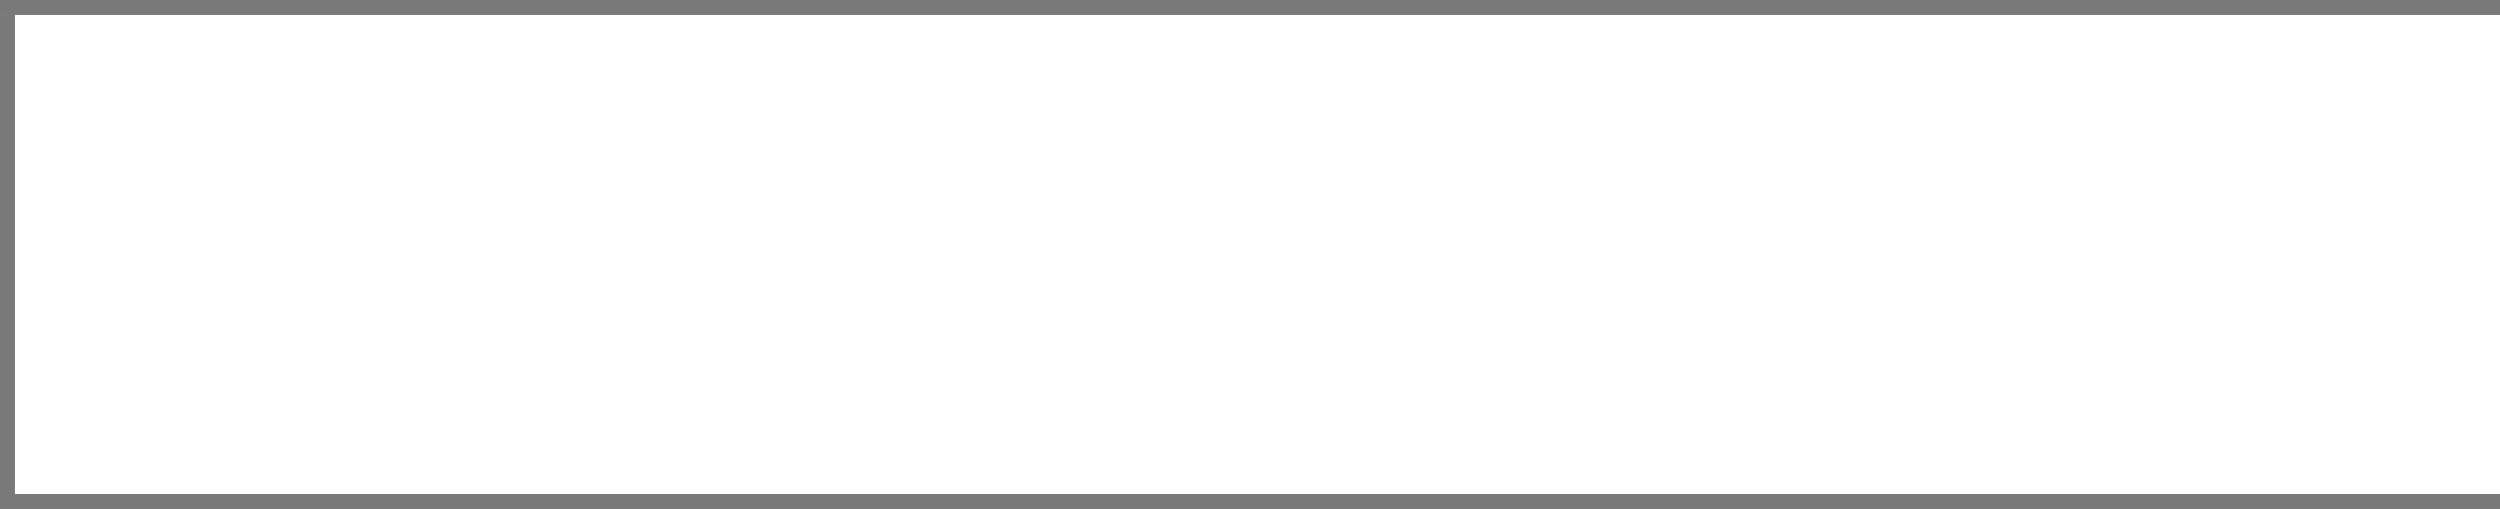
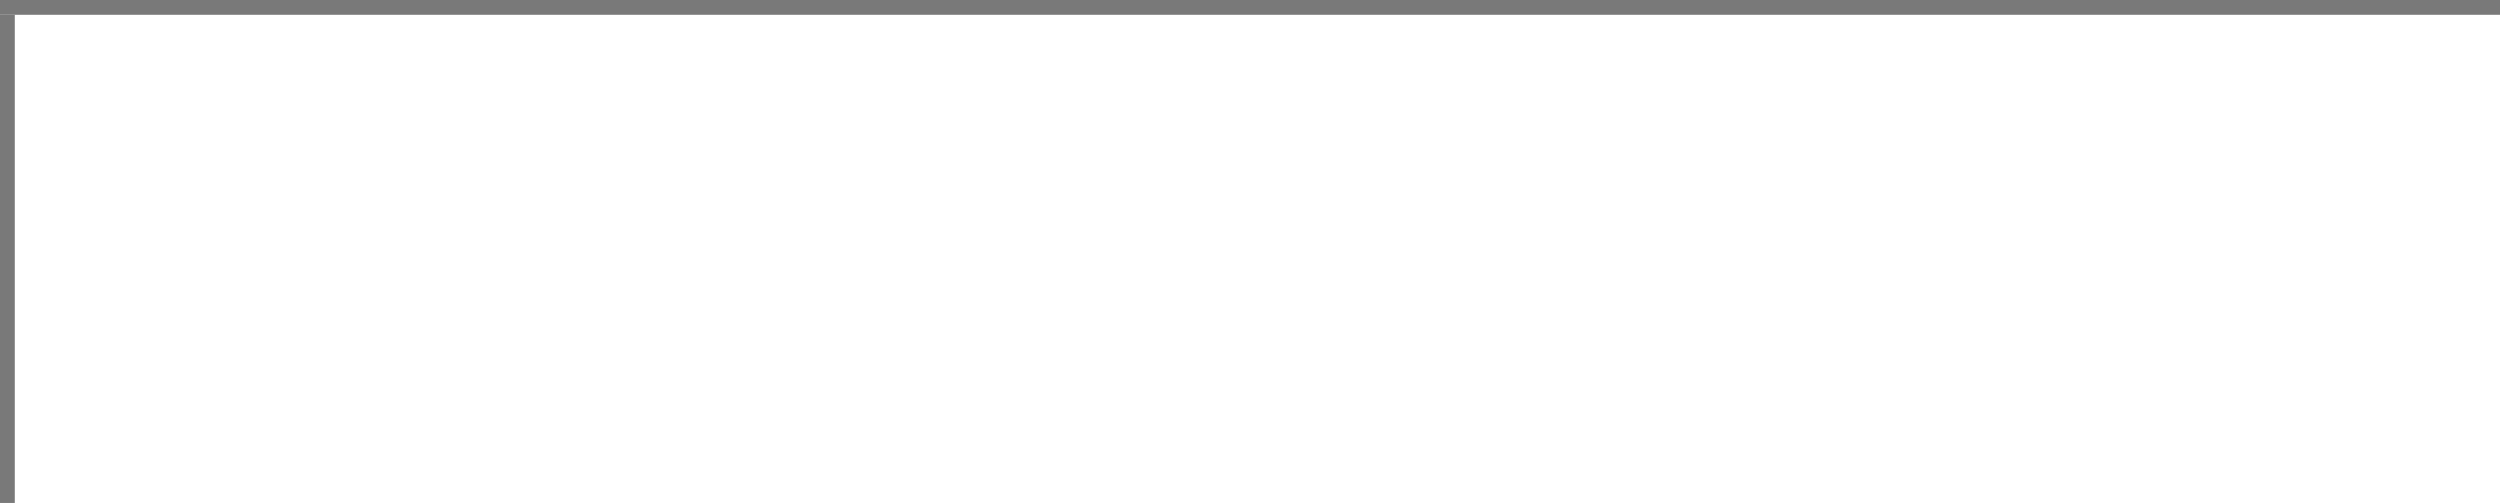
- <svg xmlns="http://www.w3.org/2000/svg" version="1.1" width="167px" height="34px" viewBox="1163 219 167 34">
-   <path d="M 1 1  L 167 1  L 167 33  L 1 33  L 1 1  Z " fill-rule="nonzero" fill="rgba(255, 255, 255, 1)" stroke="none" transform="matrix(1 0 0 1 1163 219 )" class="fill" />
-   <path d="M 0.5 1  L 0.5 33  " stroke-width="1" stroke-dasharray="0" stroke="rgba(121, 121, 121, 1)" fill="none" transform="matrix(1 0 0 1 1163 219 )" class="stroke" />
-   <path d="M 0 0.5  L 167 0.5  " stroke-width="1" stroke-dasharray="0" stroke="rgba(121, 121, 121, 1)" fill="none" transform="matrix(1 0 0 1 1163 219 )" class="stroke" />
-   <path d="M 0 33.5  L 167 33.5  " stroke-width="1" stroke-dasharray="0" stroke="rgba(121, 121, 121, 1)" fill="none" transform="matrix(1 0 0 1 1163 219 )" class="stroke" />
+ <svg xmlns="http://www.w3.org/2000/svg" version="1.1" width="169px" height="34px" viewBox="1506 49 169 34">
+   <path d="M 1 1  L 169 1  L 169 34  L 1 34  L 1 1  Z " fill-rule="nonzero" fill="rgba(255, 255, 255, 1)" stroke="none" transform="matrix(1 0 0 1 1506 49 )" class="fill" />
+   <path d="M 0.5 1  L 0.5 34  " stroke-width="1" stroke-dasharray="0" stroke="rgba(121, 121, 121, 1)" fill="none" transform="matrix(1 0 0 1 1506 49 )" class="stroke" />
+   <path d="M 0 0.5  L 169 0.5  " stroke-width="1" stroke-dasharray="0" stroke="rgba(121, 121, 121, 1)" fill="none" transform="matrix(1 0 0 1 1506 49 )" class="stroke" />
</svg>
